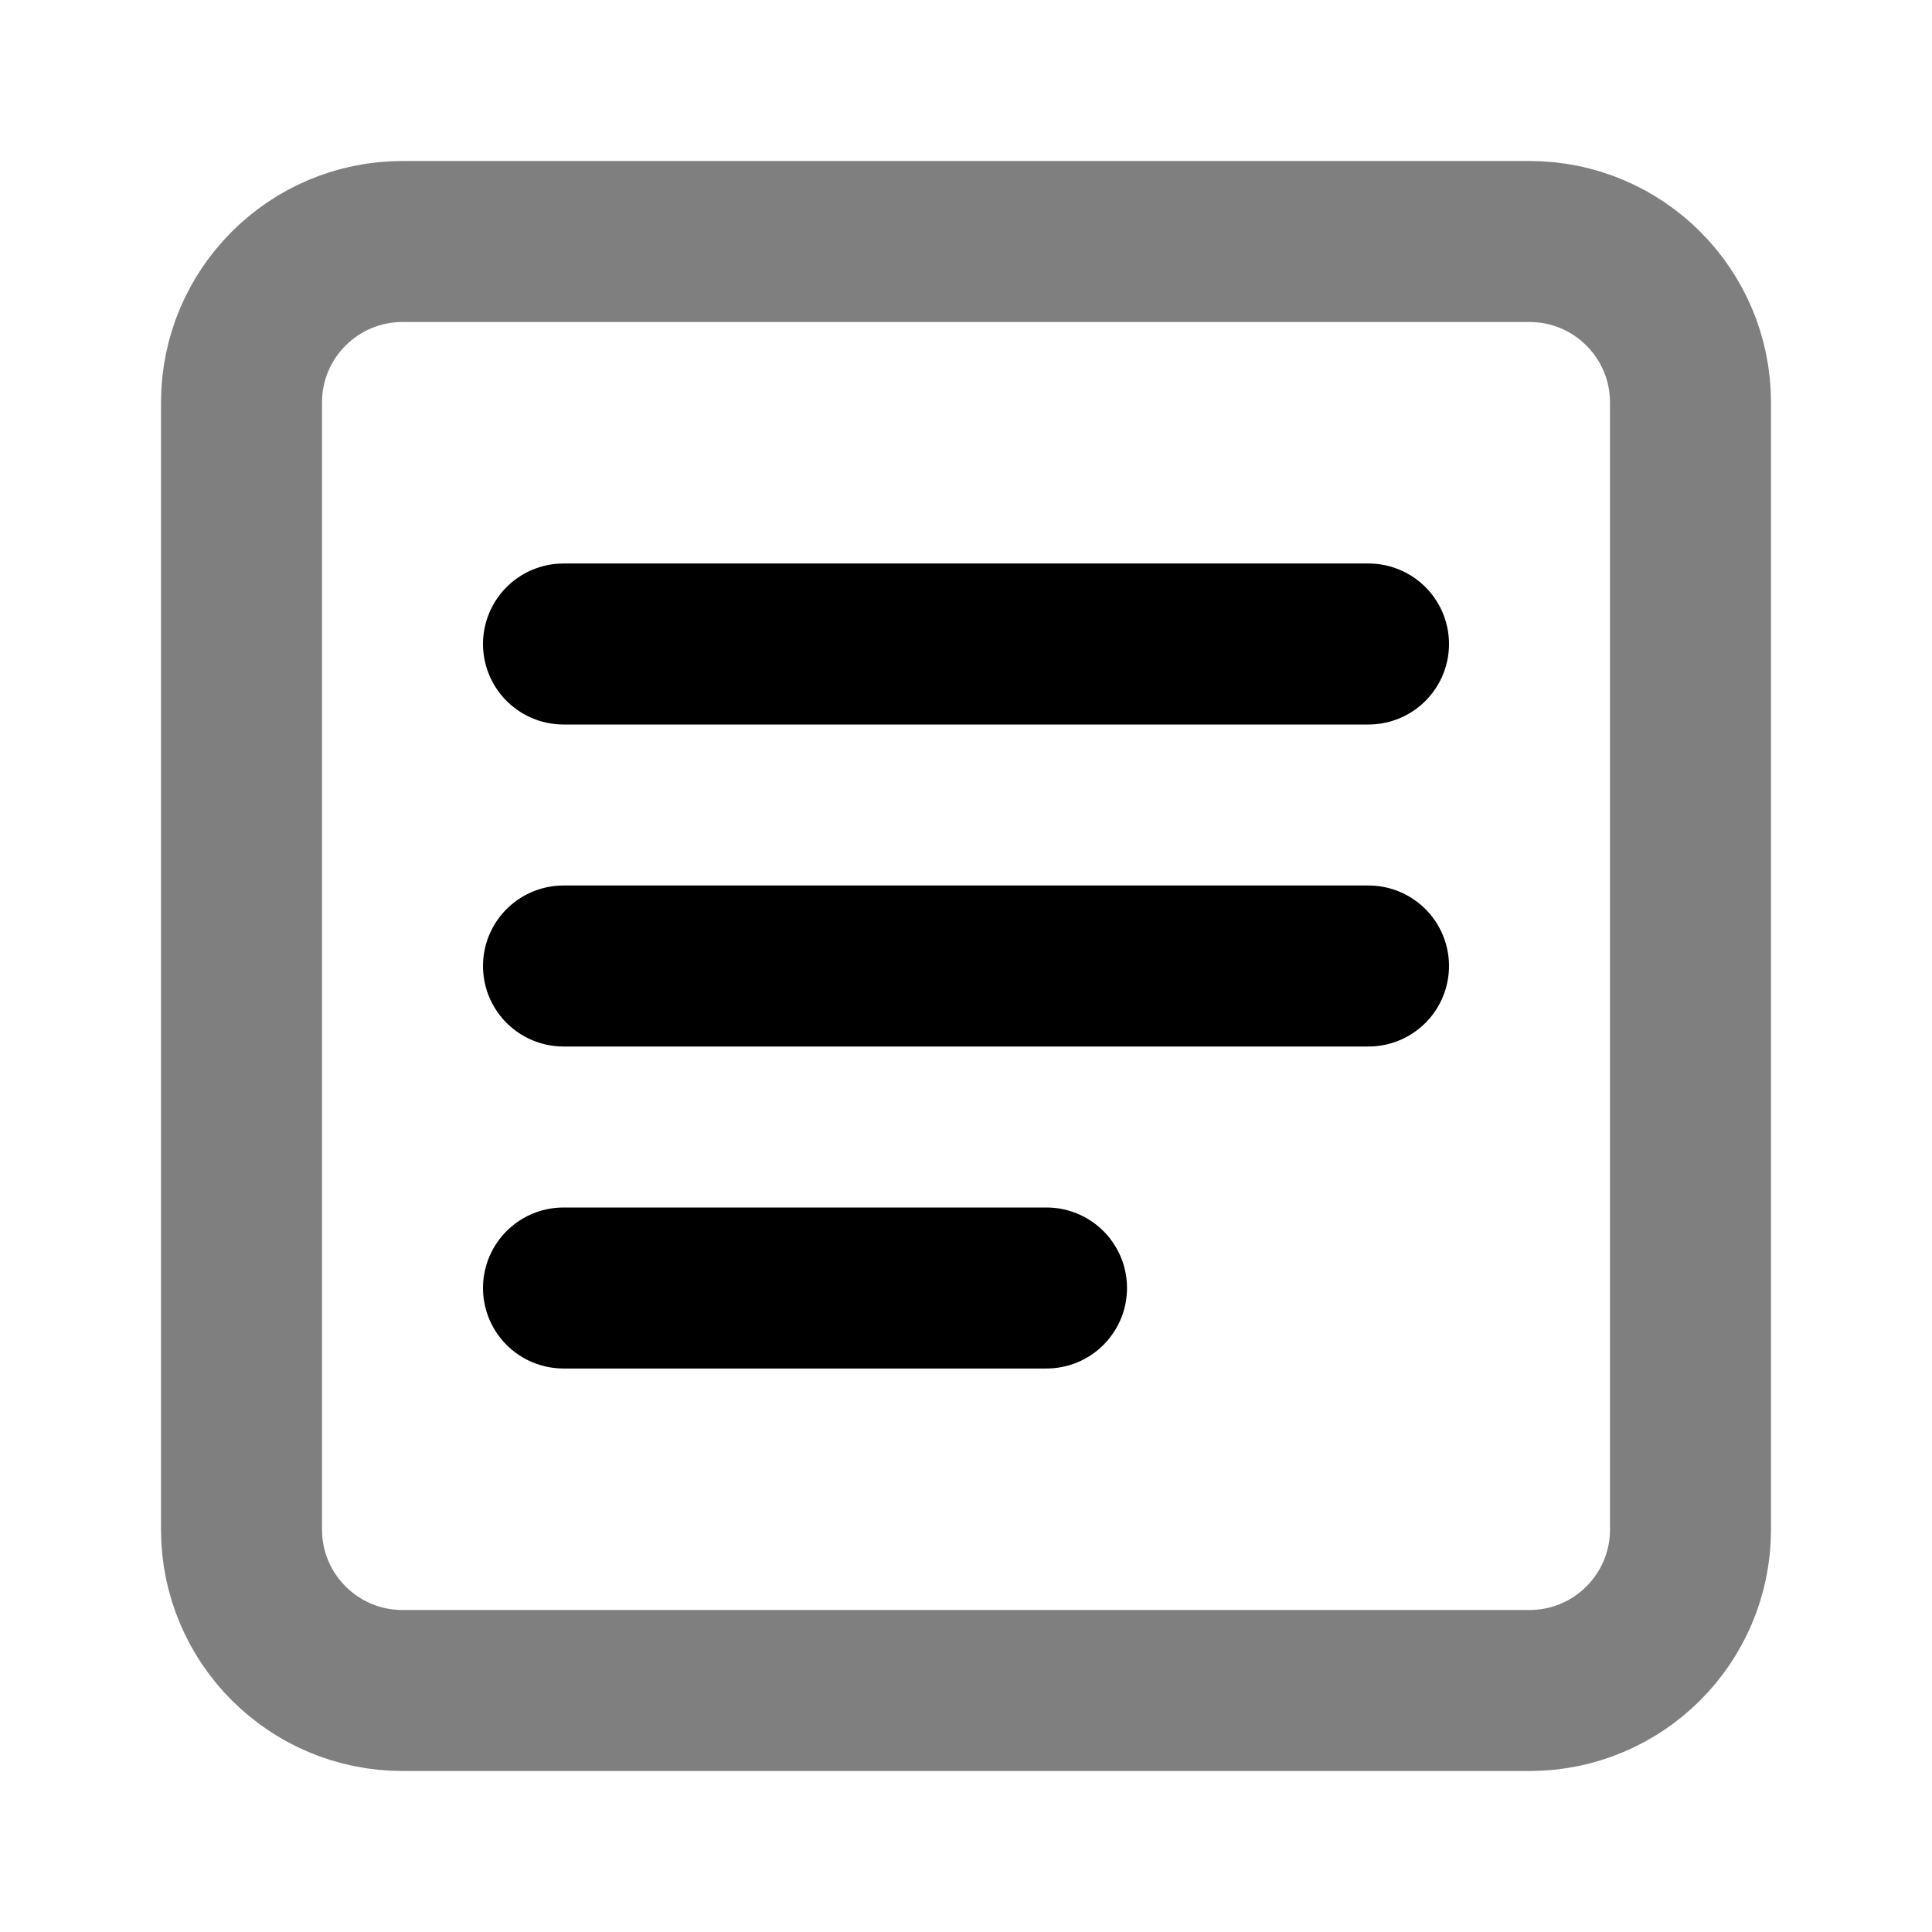
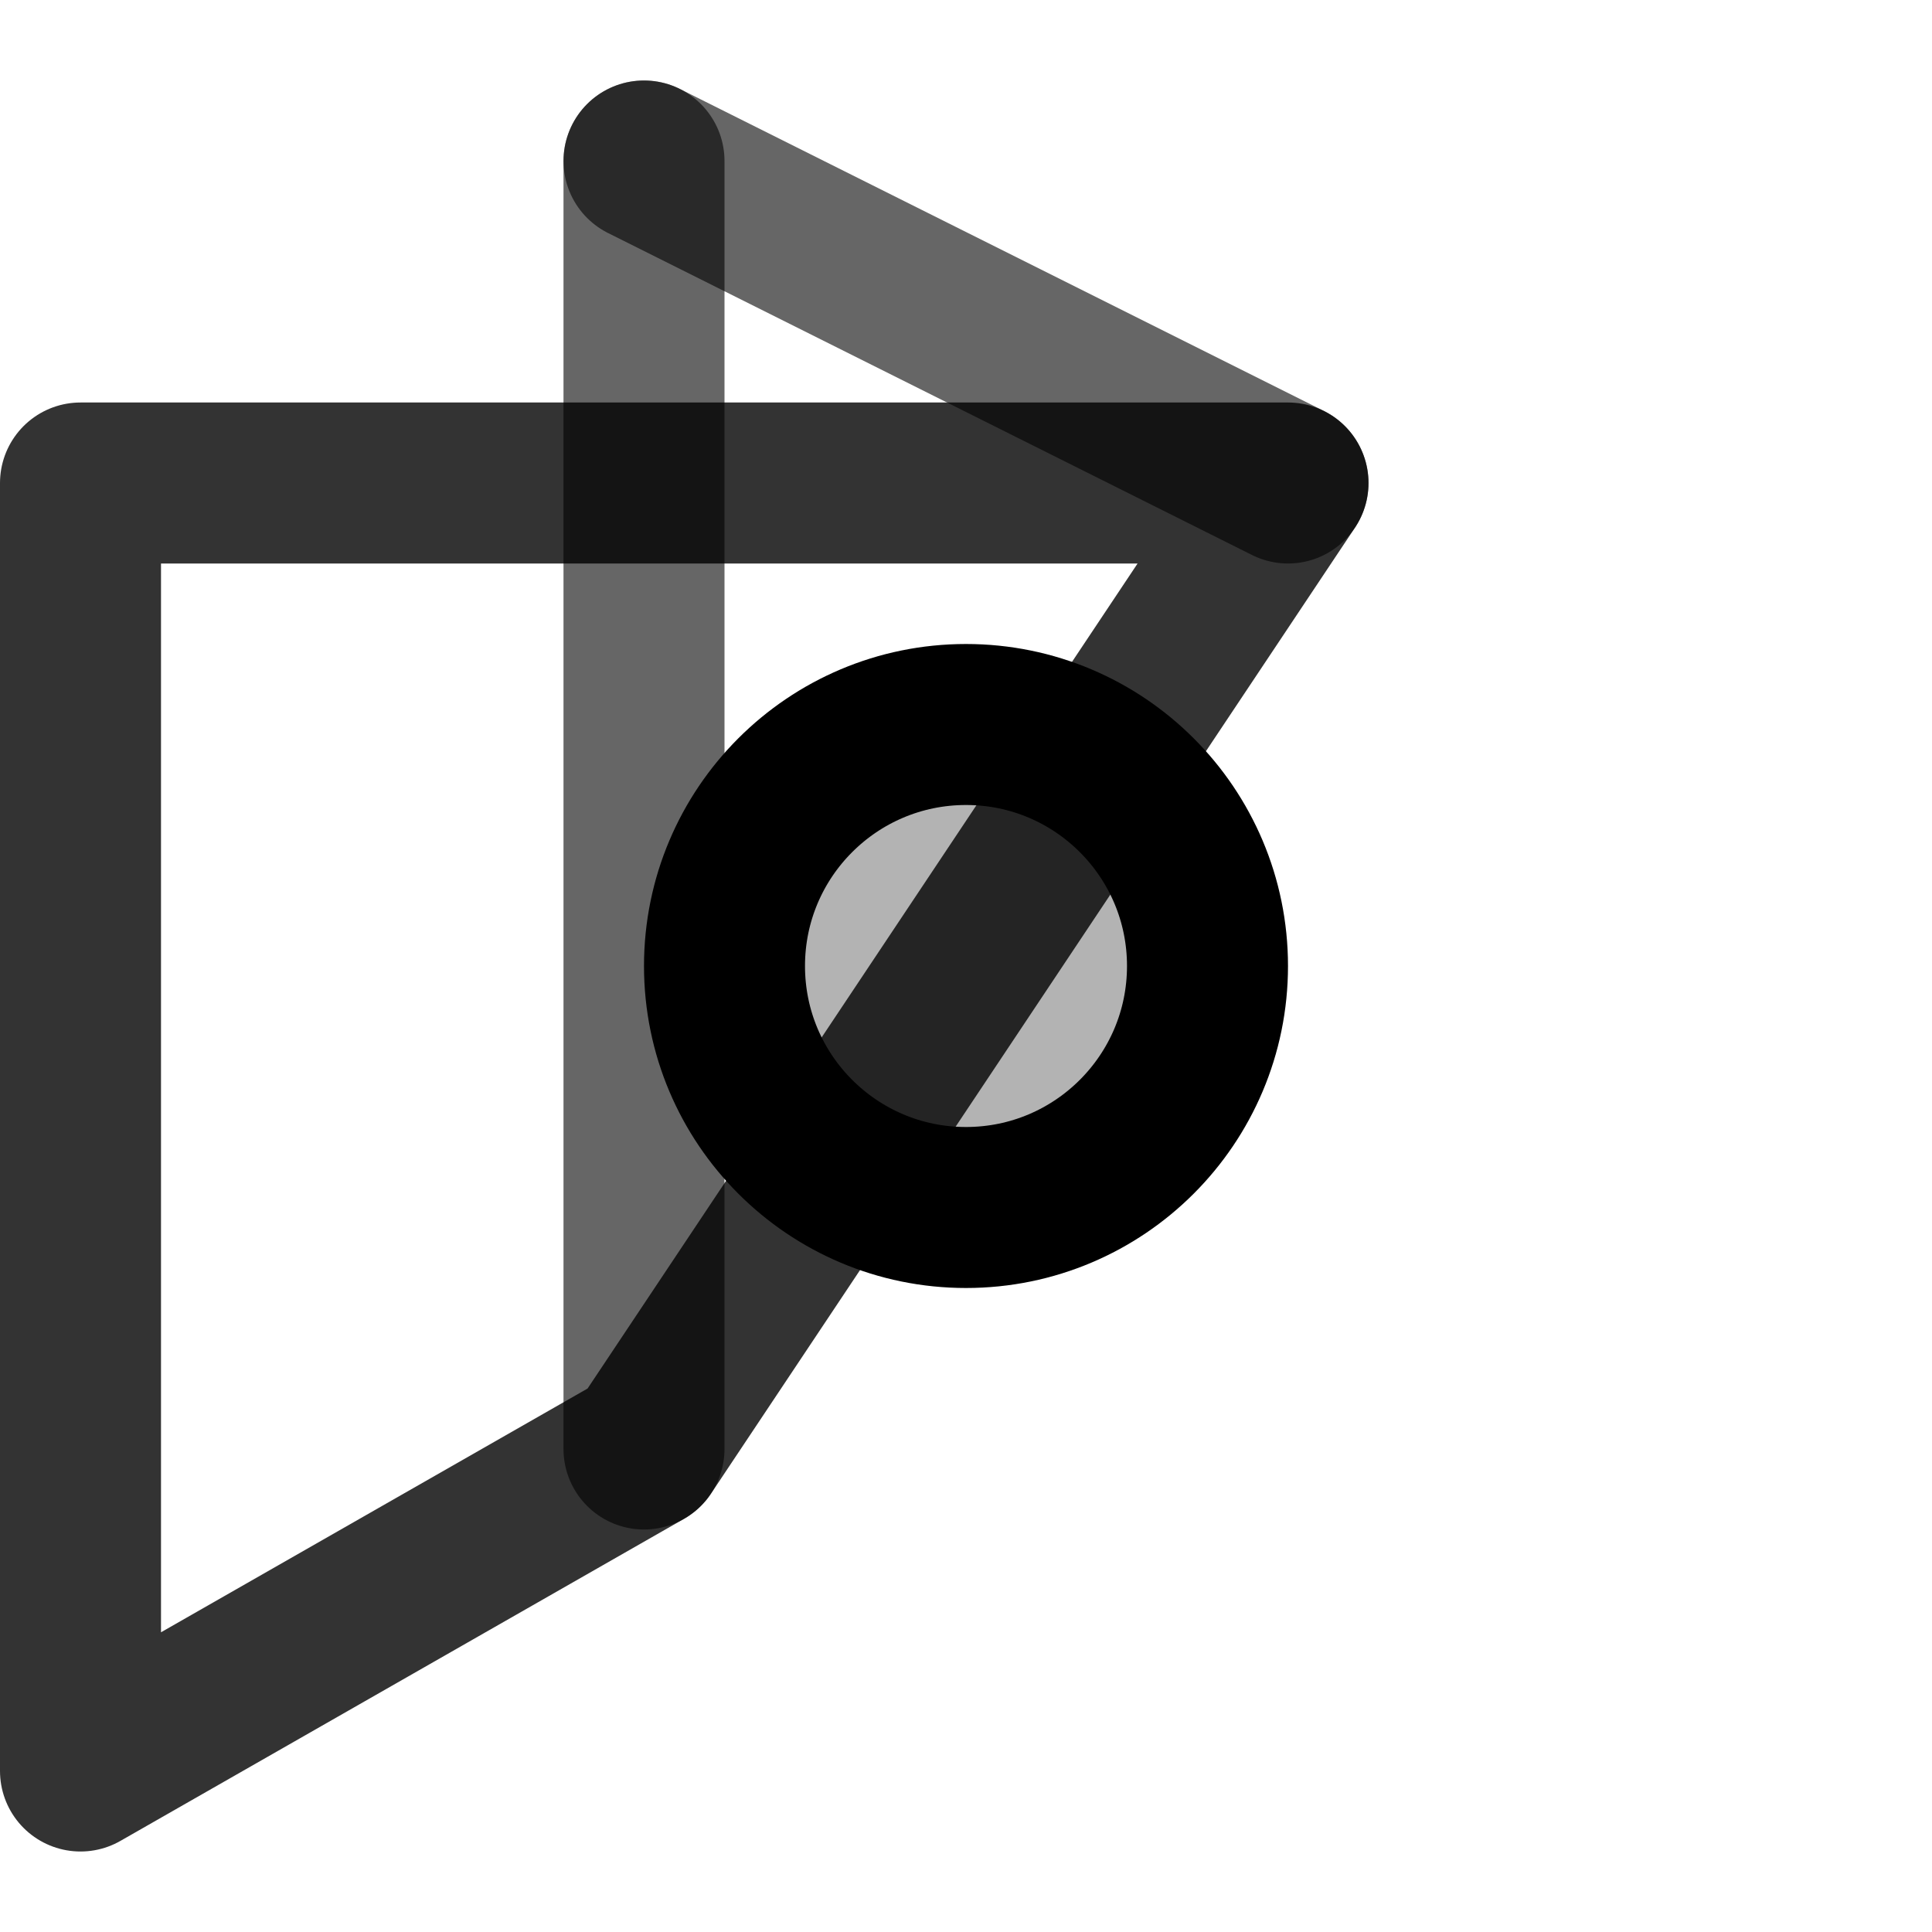
<svg xmlns="http://www.w3.org/2000/svg" viewBox="0 0 24 24" fill="none" stroke="currentColor" stroke-width="2" stroke-linecap="round" stroke-linejoin="round">
-   <rect x="3" y="3" width="18" height="18" rx="2" ry="2" stroke-opacity="0.5" />
-   <line x1="7" y1="8" x2="17" y2="8" />
-   <line x1="7" y1="12" x2="17" y2="12" />
-   <line x1="7" y1="16" x2="13" y2="16" />
+   <polygon points="1 6 1 22 8 18 16 6 1 6" stroke-opacity="0.8" />
+   <line x1="8" y1="2" x2="8" y2="18" stroke-opacity="0.6" />
+   <path d="M8 2l8 4" stroke-opacity="0.6" />
+   <circle cx="12" cy="12" r="3" fill="currentColor" fill-opacity="0.3" />
</svg>
